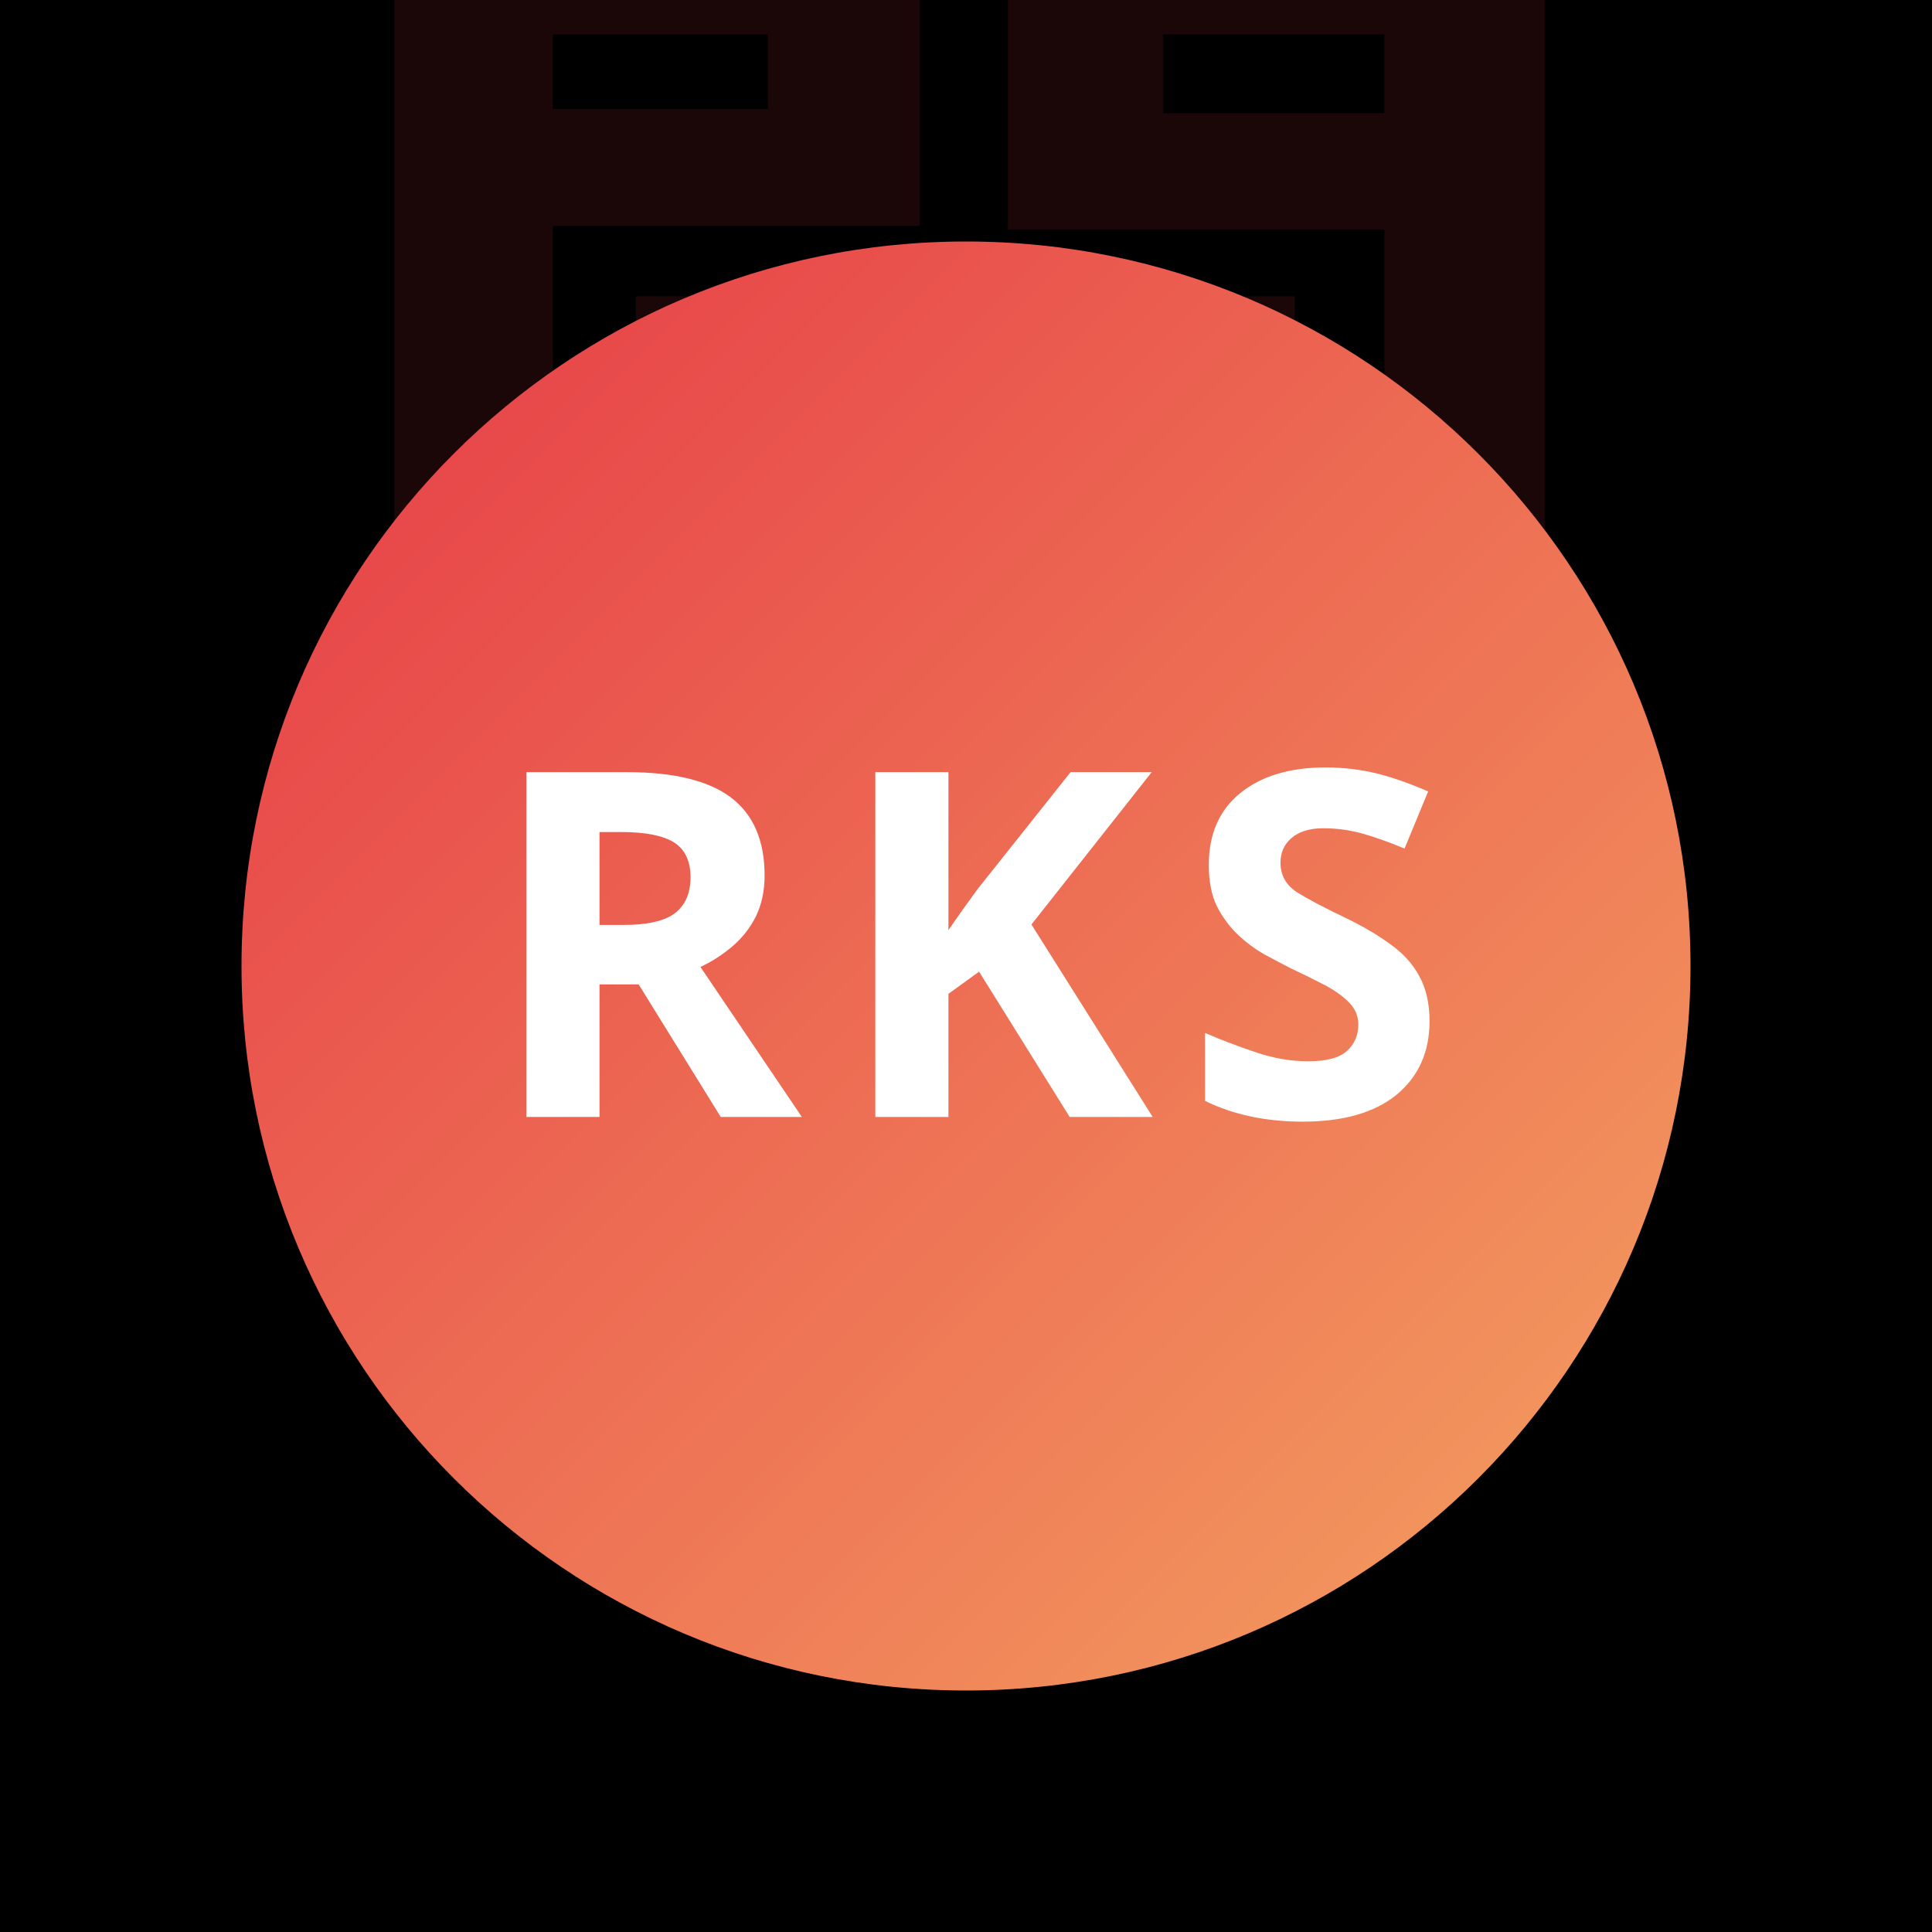
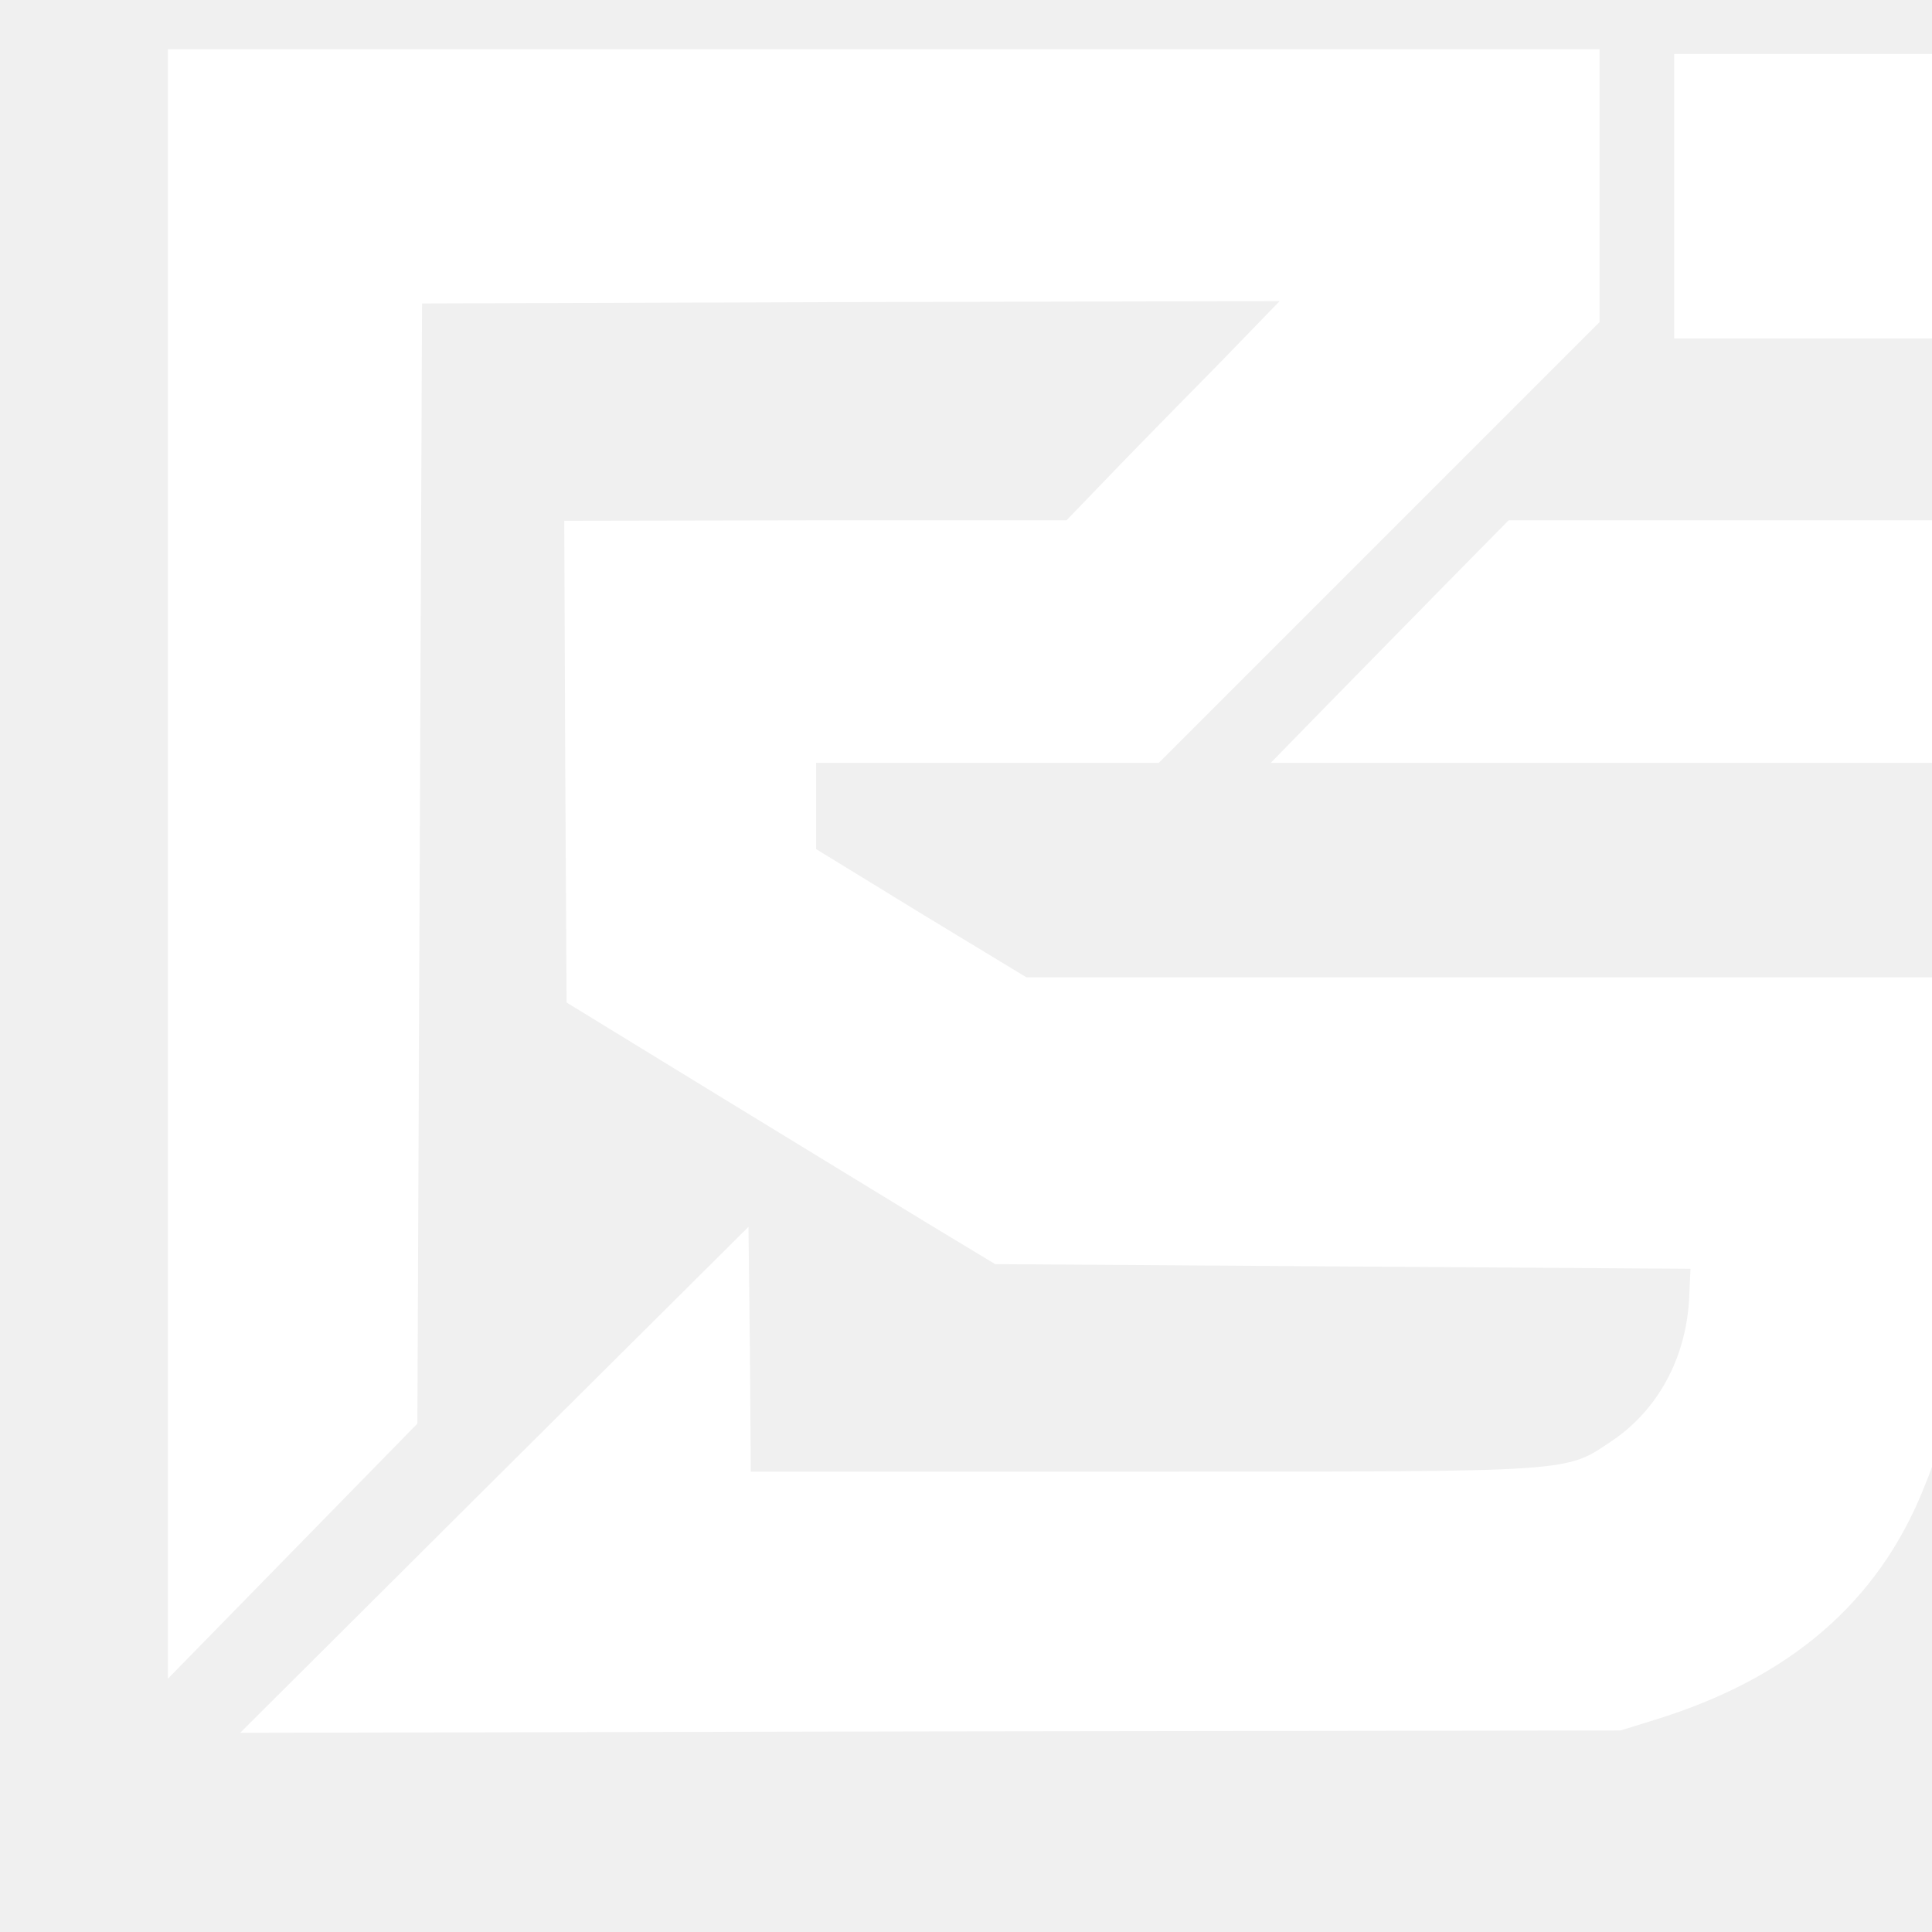
- <svg xmlns="http://www.w3.org/2000/svg" width="64" height="64" viewBox="0 0 64 64">
-   <defs>
-     <linearGradient id="favGradient" x1="0%" y1="0%" x2="100%" y2="100%">
-       <stop offset="0%" style="stop-color:#E63946;stop-opacity:1" />
-       <stop offset="100%" style="stop-color:#F4A261;stop-opacity:1" />
-     </linearGradient>
-   </defs>
-   <rect width="64" height="64" fill="#000000" />
-   <text x="32" y="28" font-family="'Noto Sans JP', sans-serif" font-size="45" font-weight="700" fill="#E63946" opacity="0.12" text-anchor="middle">開</text>
-   <circle cx="32" cy="32" r="24" fill="url(#favGradient)" />
-   <text x="32" y="37" font-family="'Zen Kaku Gothic New', sans-serif" font-size="16" font-weight="700" fill="#FFFFFF" text-anchor="middle" letter-spacing="1">RKS</text>
+ <svg xmlns="http://www.w3.org/2000/svg" version="1.0" width="512" height="512" viewBox="420 0 580 560" preserveAspectRatio="xMidYMid meet">
+   <g transform="translate(0,1024) scale(0.14,-0.14)" stroke="none">
+     <path fill="#FFFFFF" d="M3360 5533 l0 -1747 268 274 267 273 5 1201 5 1201 920 3 919 2 -124 -128 c-69 -70 -172 -175 -229 -234 l-104 -108 -538 0 -539 -1 2 -516 3 -517 315 -193 c173 -106 380 -232 460 -281 l144 -87 746 -5 745 -5 -3 -65 c-7 -127 -67 -237 -164 -303 -103 -69 -68 -67 -1005 -67 l-843 0 -2 263 -3 262 -545 -542 -545 -543 1480 3 1480 2 74 23 c289 89 478 252 576 496 60 148 65 200 65 672 l0 424 -995 0 -994 0 -226 137 -225 138 0 92 0 93 368 0 367 0 473 473 472 472 0 293 0 292 -1535 0 -1535 0 0 -1747z" />
+     <path fill="#FFFFFF" d="M6590 6965 l0 -305 305 0 305 0 0 305 0 305 -305 0 -305 0 0 -305z" />
+     <path fill="#FFFFFF" d="M6105 6138 c-72 -73 -186 -190 -255 -260 l-125 -128 733 0 732 0 0 260 0 260 -478 0 -477 0 -130 -132z" />
+   </g>
</svg>
